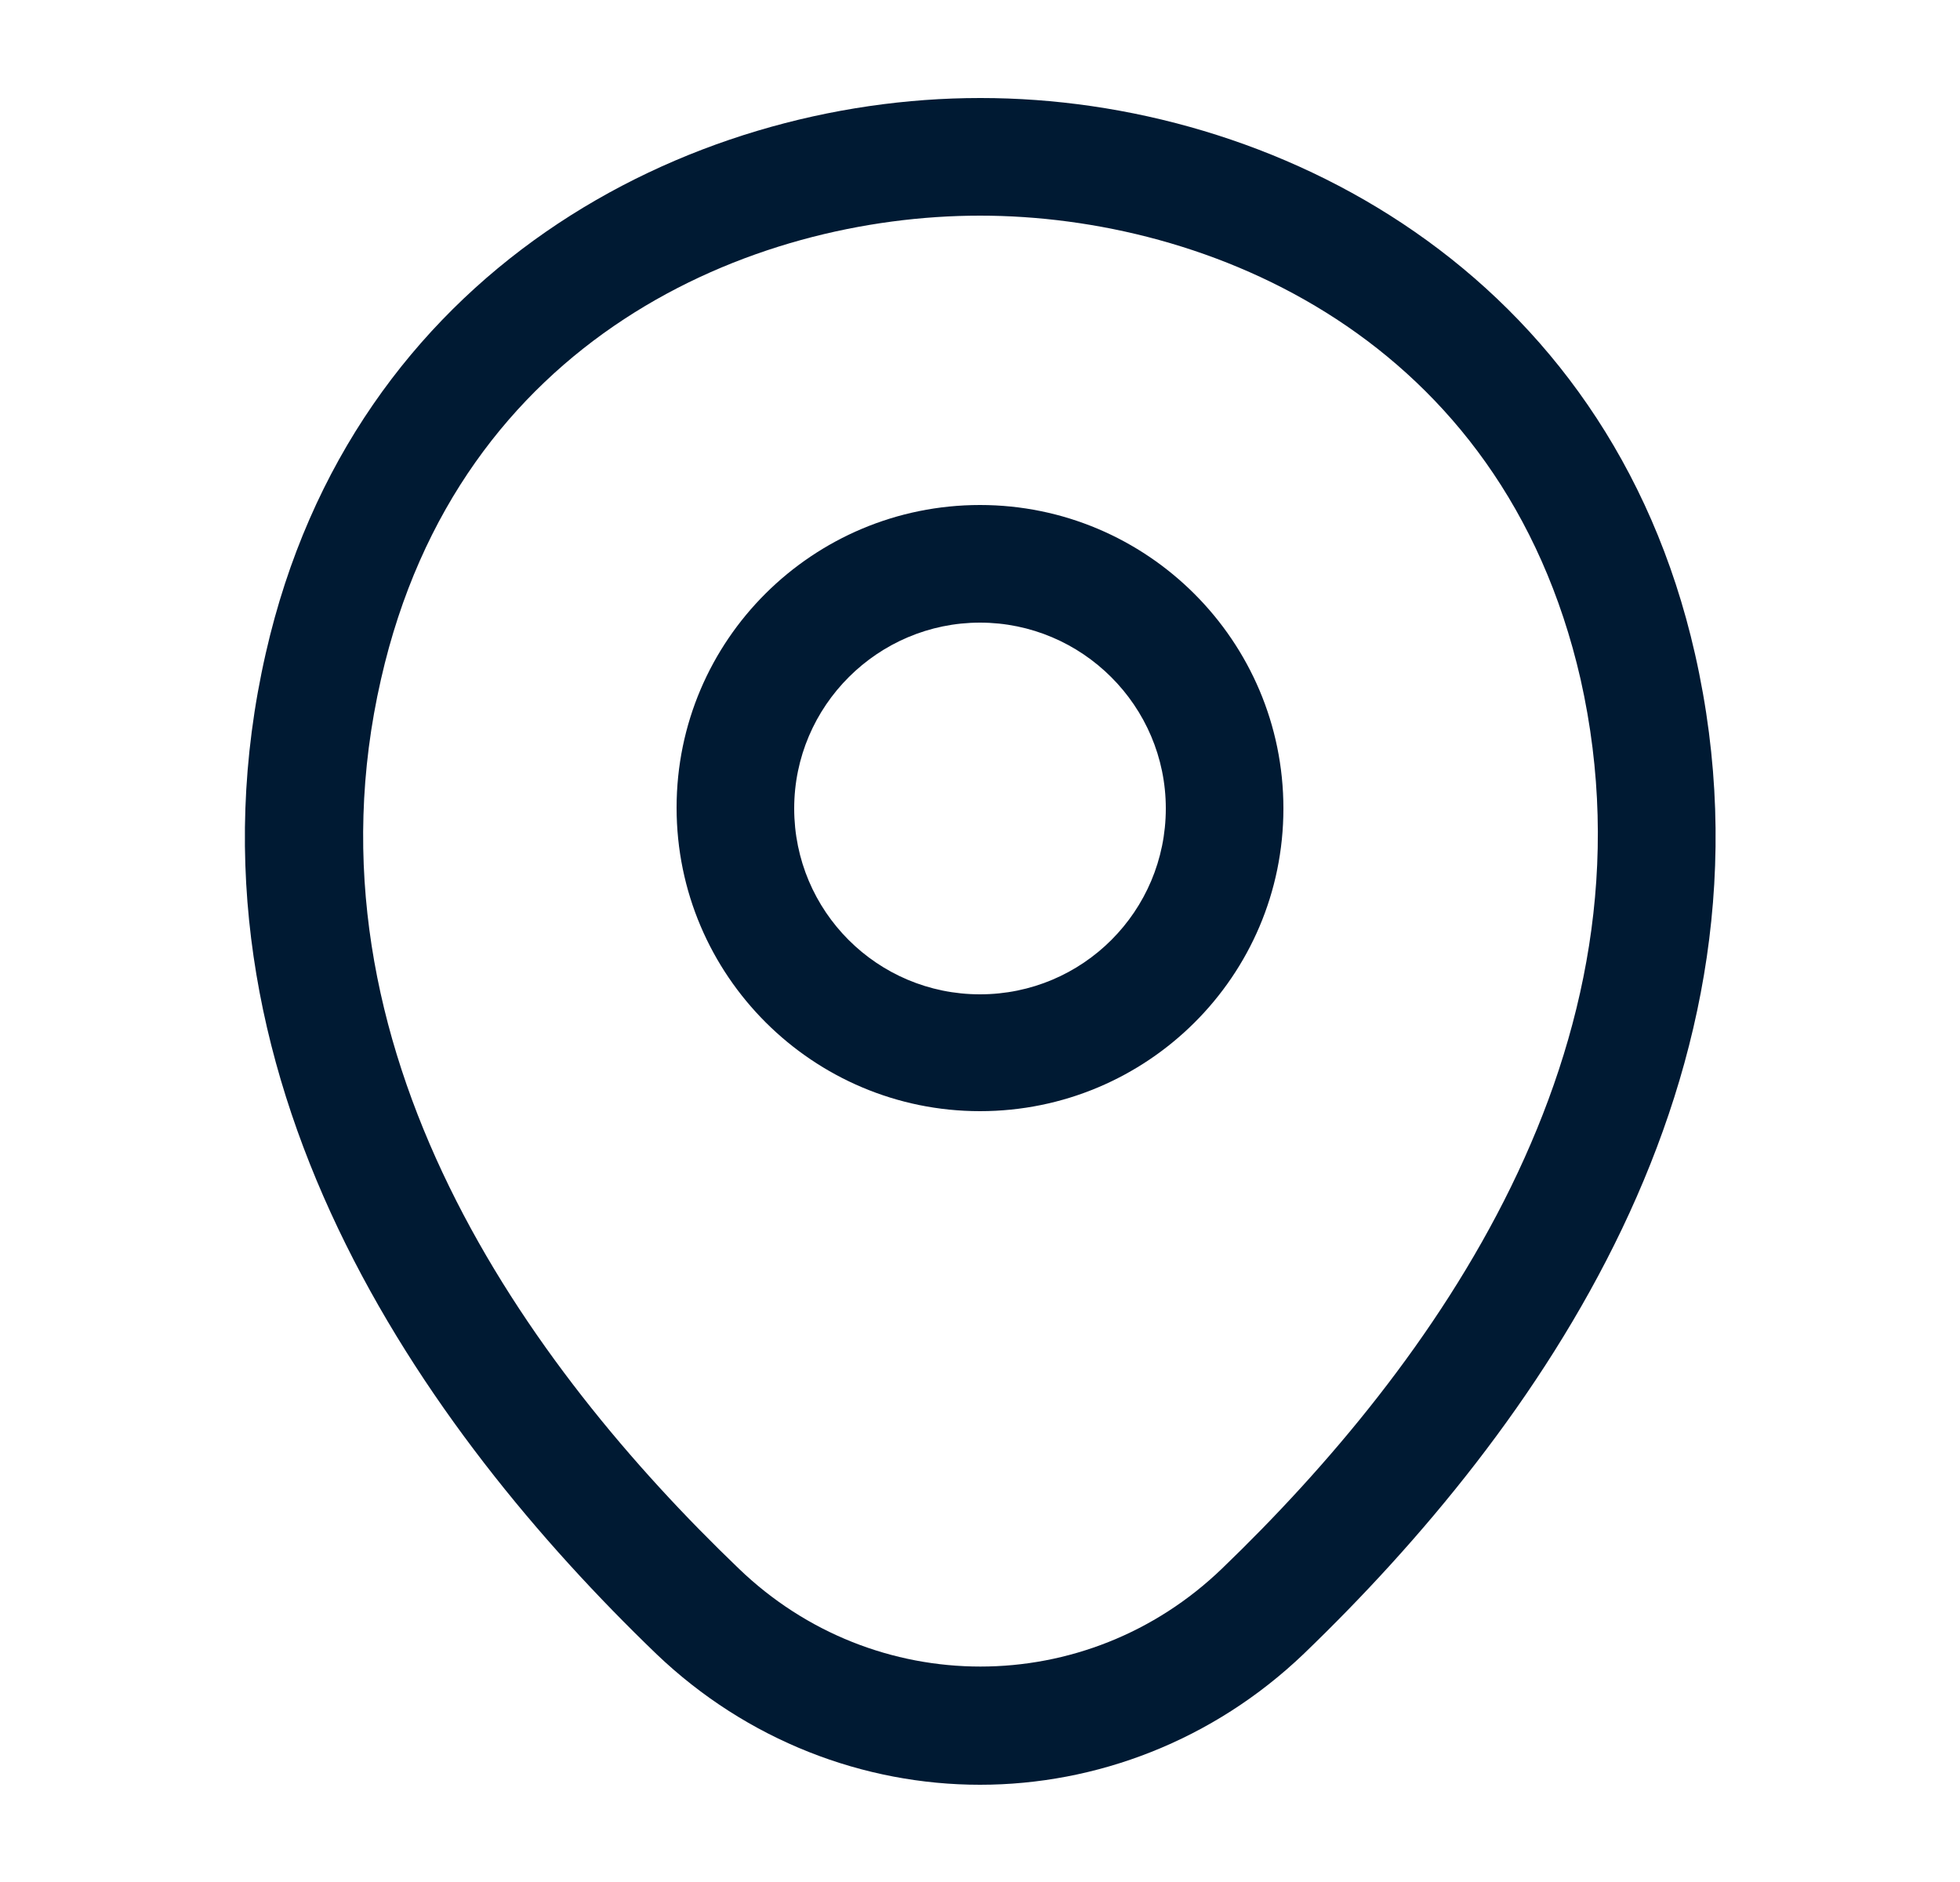
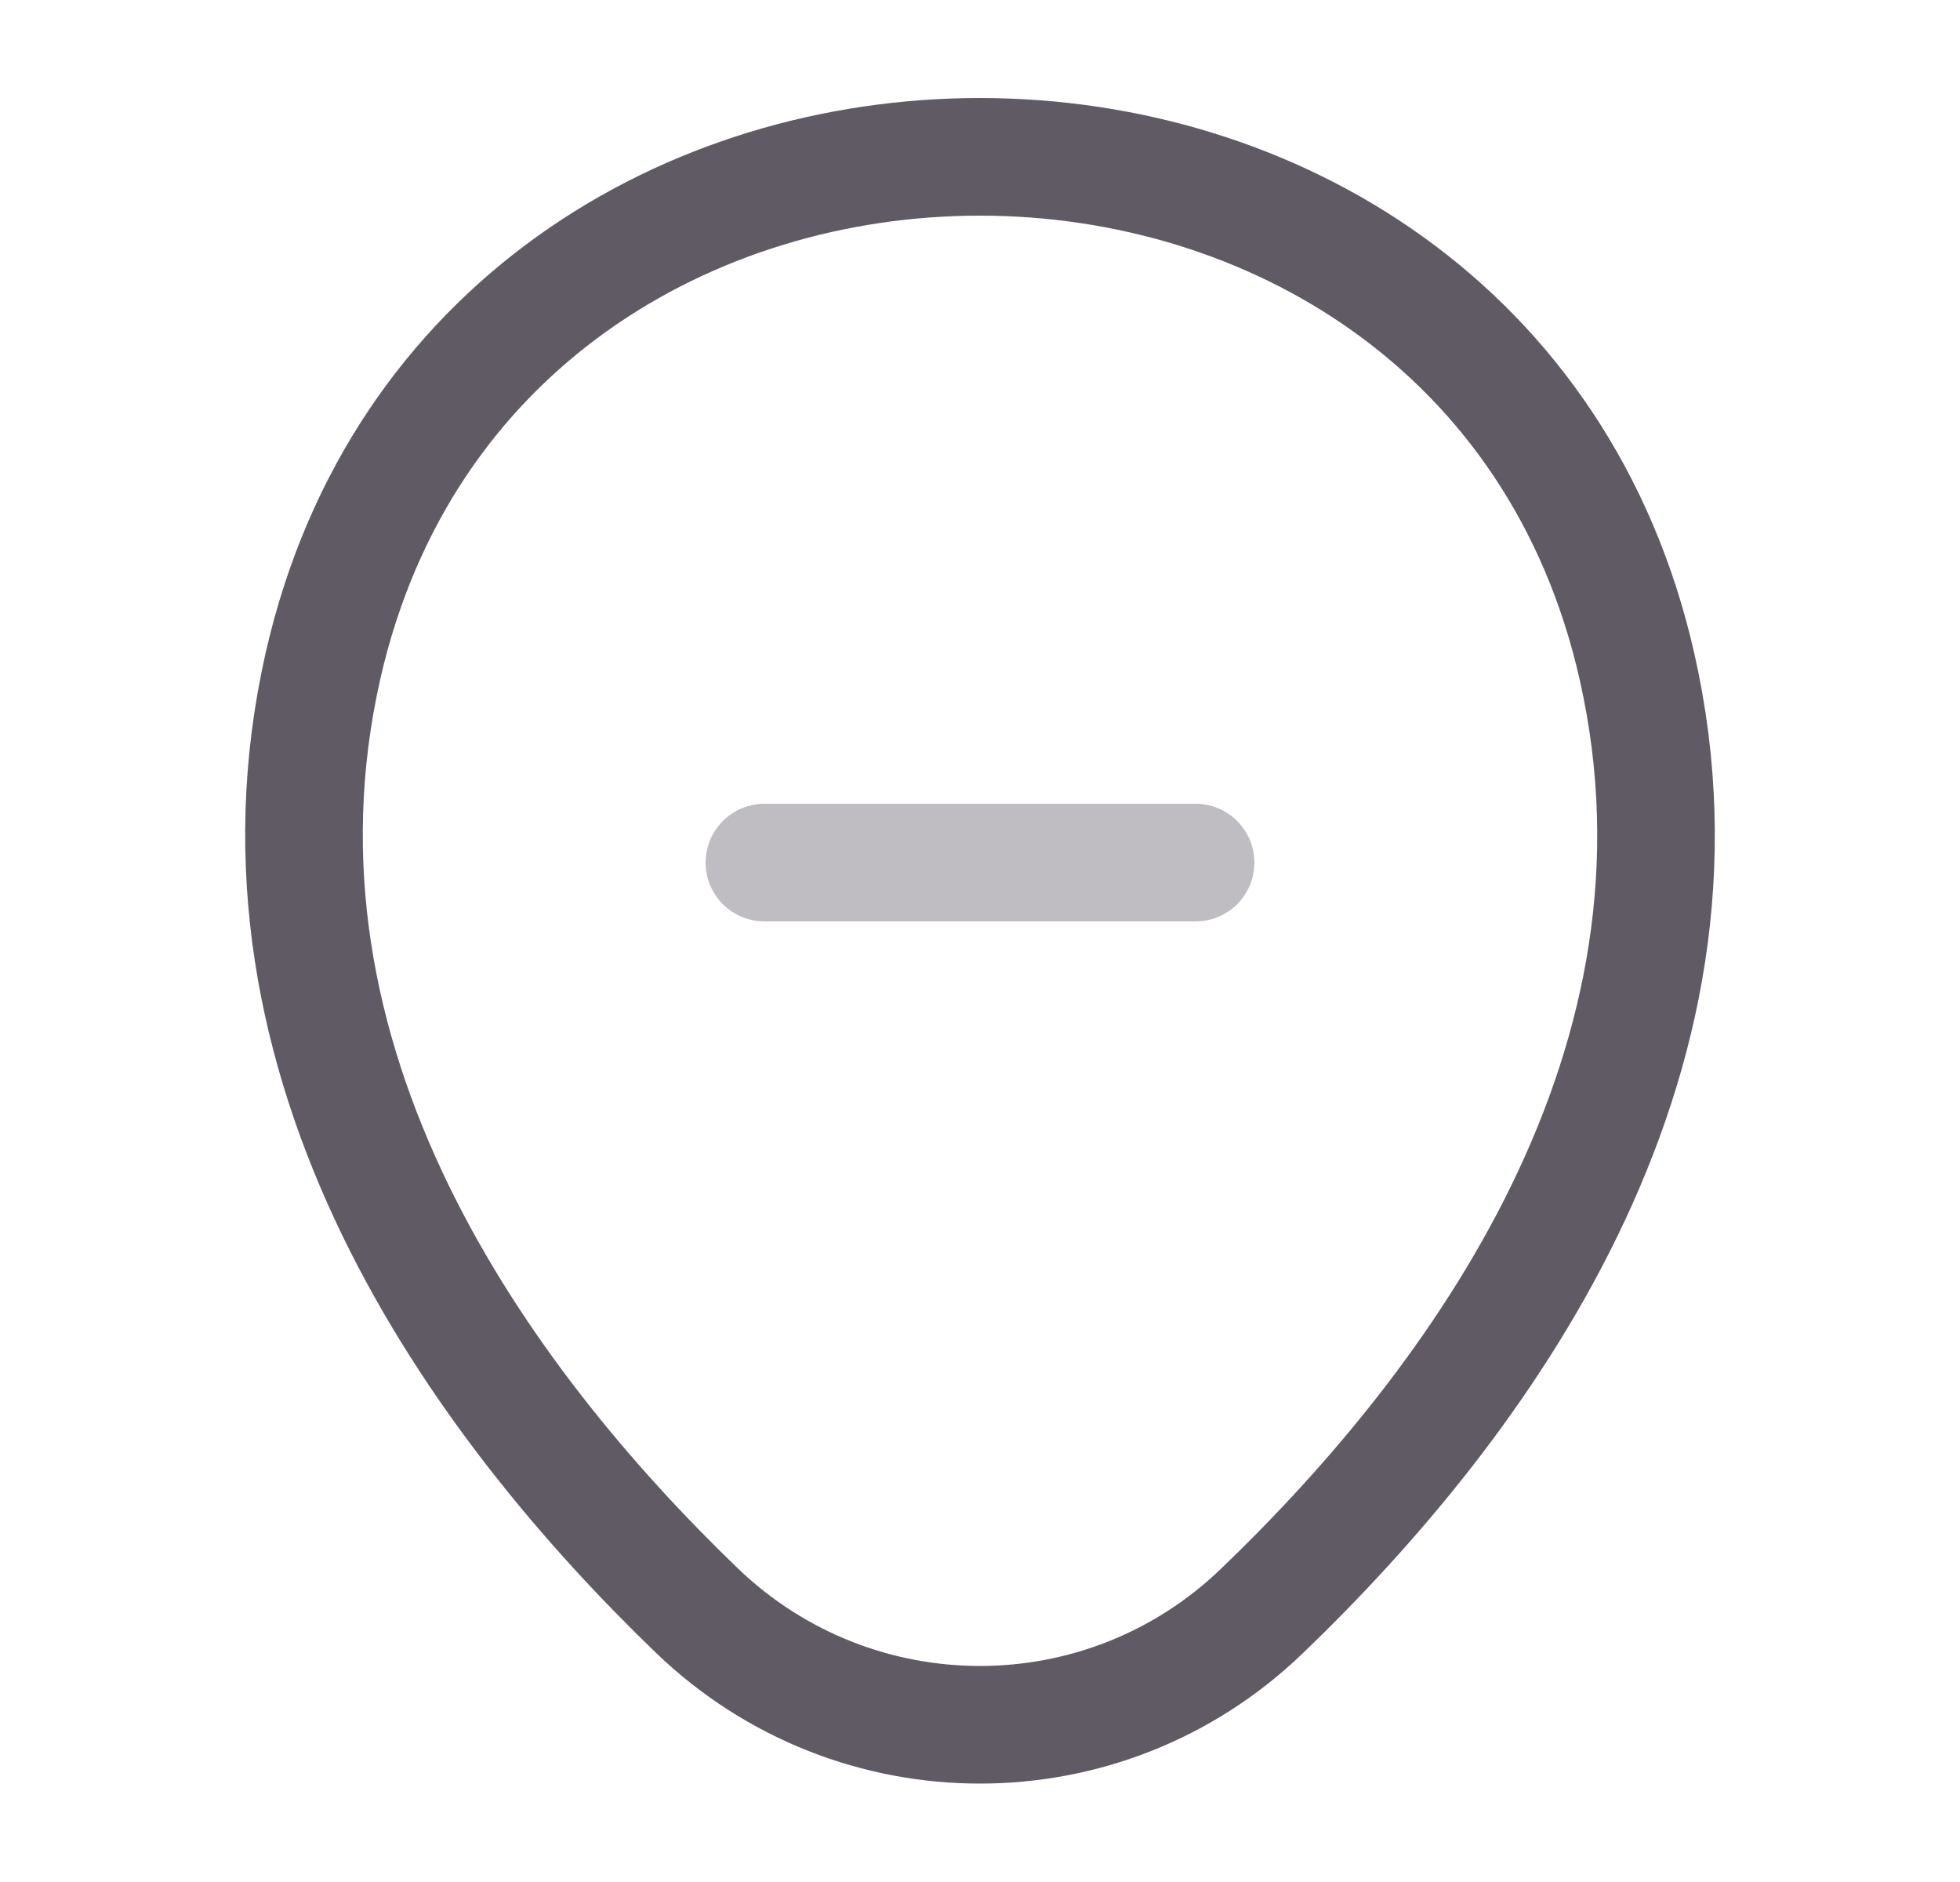
<svg xmlns="http://www.w3.org/2000/svg" width="25" height="24" viewBox="0 0 25 24" fill="none">
-   <path d="M12.5 14.17C10.37 14.17 8.63 12.44 8.63 10.3C8.63 8.16 10.37 6.44 12.5 6.44C14.63 6.44 16.37 8.17 16.37 10.31C16.37 12.45 14.63 14.17 12.5 14.17ZM12.5 7.94C11.2 7.94 10.13 9 10.13 10.31C10.13 11.62 11.19 12.68 12.5 12.68C13.81 12.68 14.87 11.62 14.87 10.31C14.87 9 13.8 7.94 12.5 7.94Z" fill="#001A33" />
-   <path d="M12.5 22.76C11.02 22.76 9.53 22.2 8.37 21.09C5.42 18.25 2.16 13.72 3.39 8.33C4.5 3.44 8.77 1.25 12.5 1.25C12.5 1.25 12.5 1.25 12.51 1.25C16.24 1.25 20.51 3.44 21.62 8.34C22.84 13.73 19.58 18.25 16.63 21.09C15.47 22.2 13.98 22.76 12.5 22.76ZM12.5 2.75C9.59 2.75 5.85 4.3 4.86 8.66C3.78 13.37 6.74 17.43 9.42 20C11.15 21.67 13.86 21.67 15.59 20C18.26 17.43 21.22 13.37 20.16 8.66C19.16 4.3 15.41 2.75 12.5 2.75Z" fill="#001A33" />
+   <path opacity="0.4" d="M9.75 11H15.25" stroke="#605A65" stroke-width="1.5" stroke-linecap="round" />
+   <path d="M4.12 8.49C6.09 -0.17 18.92 -0.16 20.88 8.5C22.03 13.58 18.87 17.88 16.1 20.54C14.09 22.48 10.91 22.48 8.89 20.54C6.13 17.88 2.97 13.57 4.12 8.49Z" stroke="#605A65" stroke-width="1.5" />
</svg>
